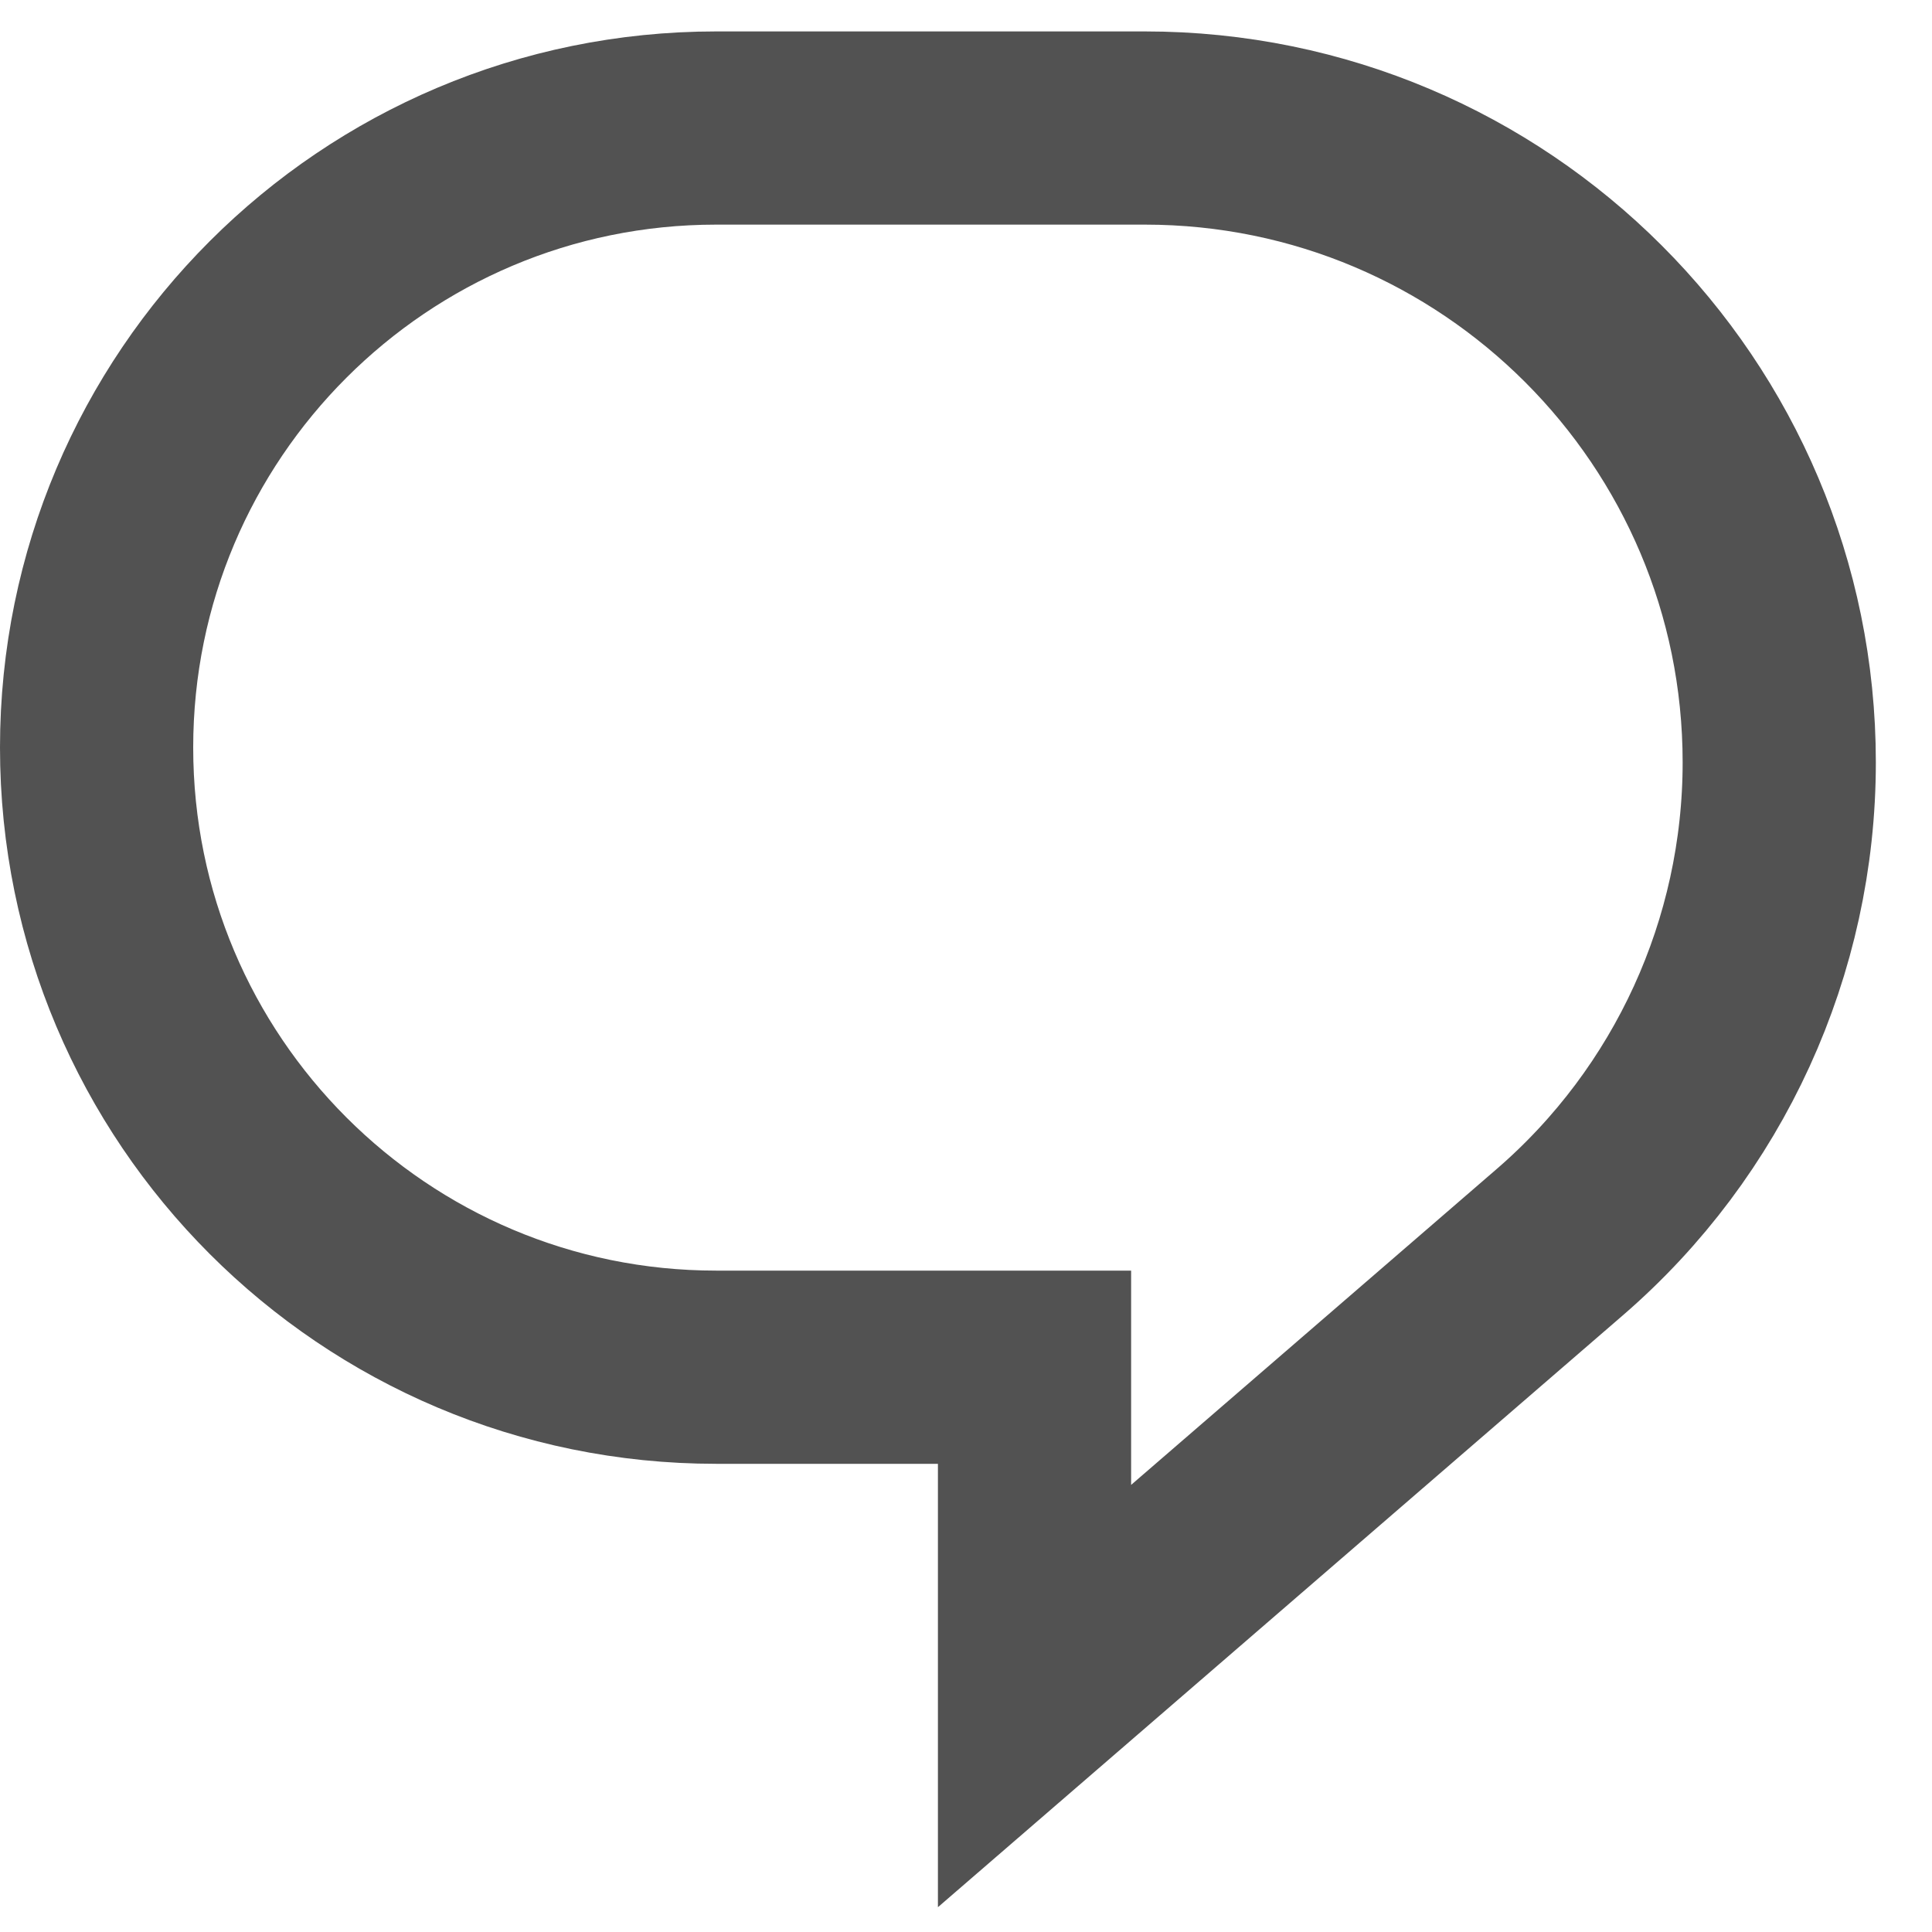
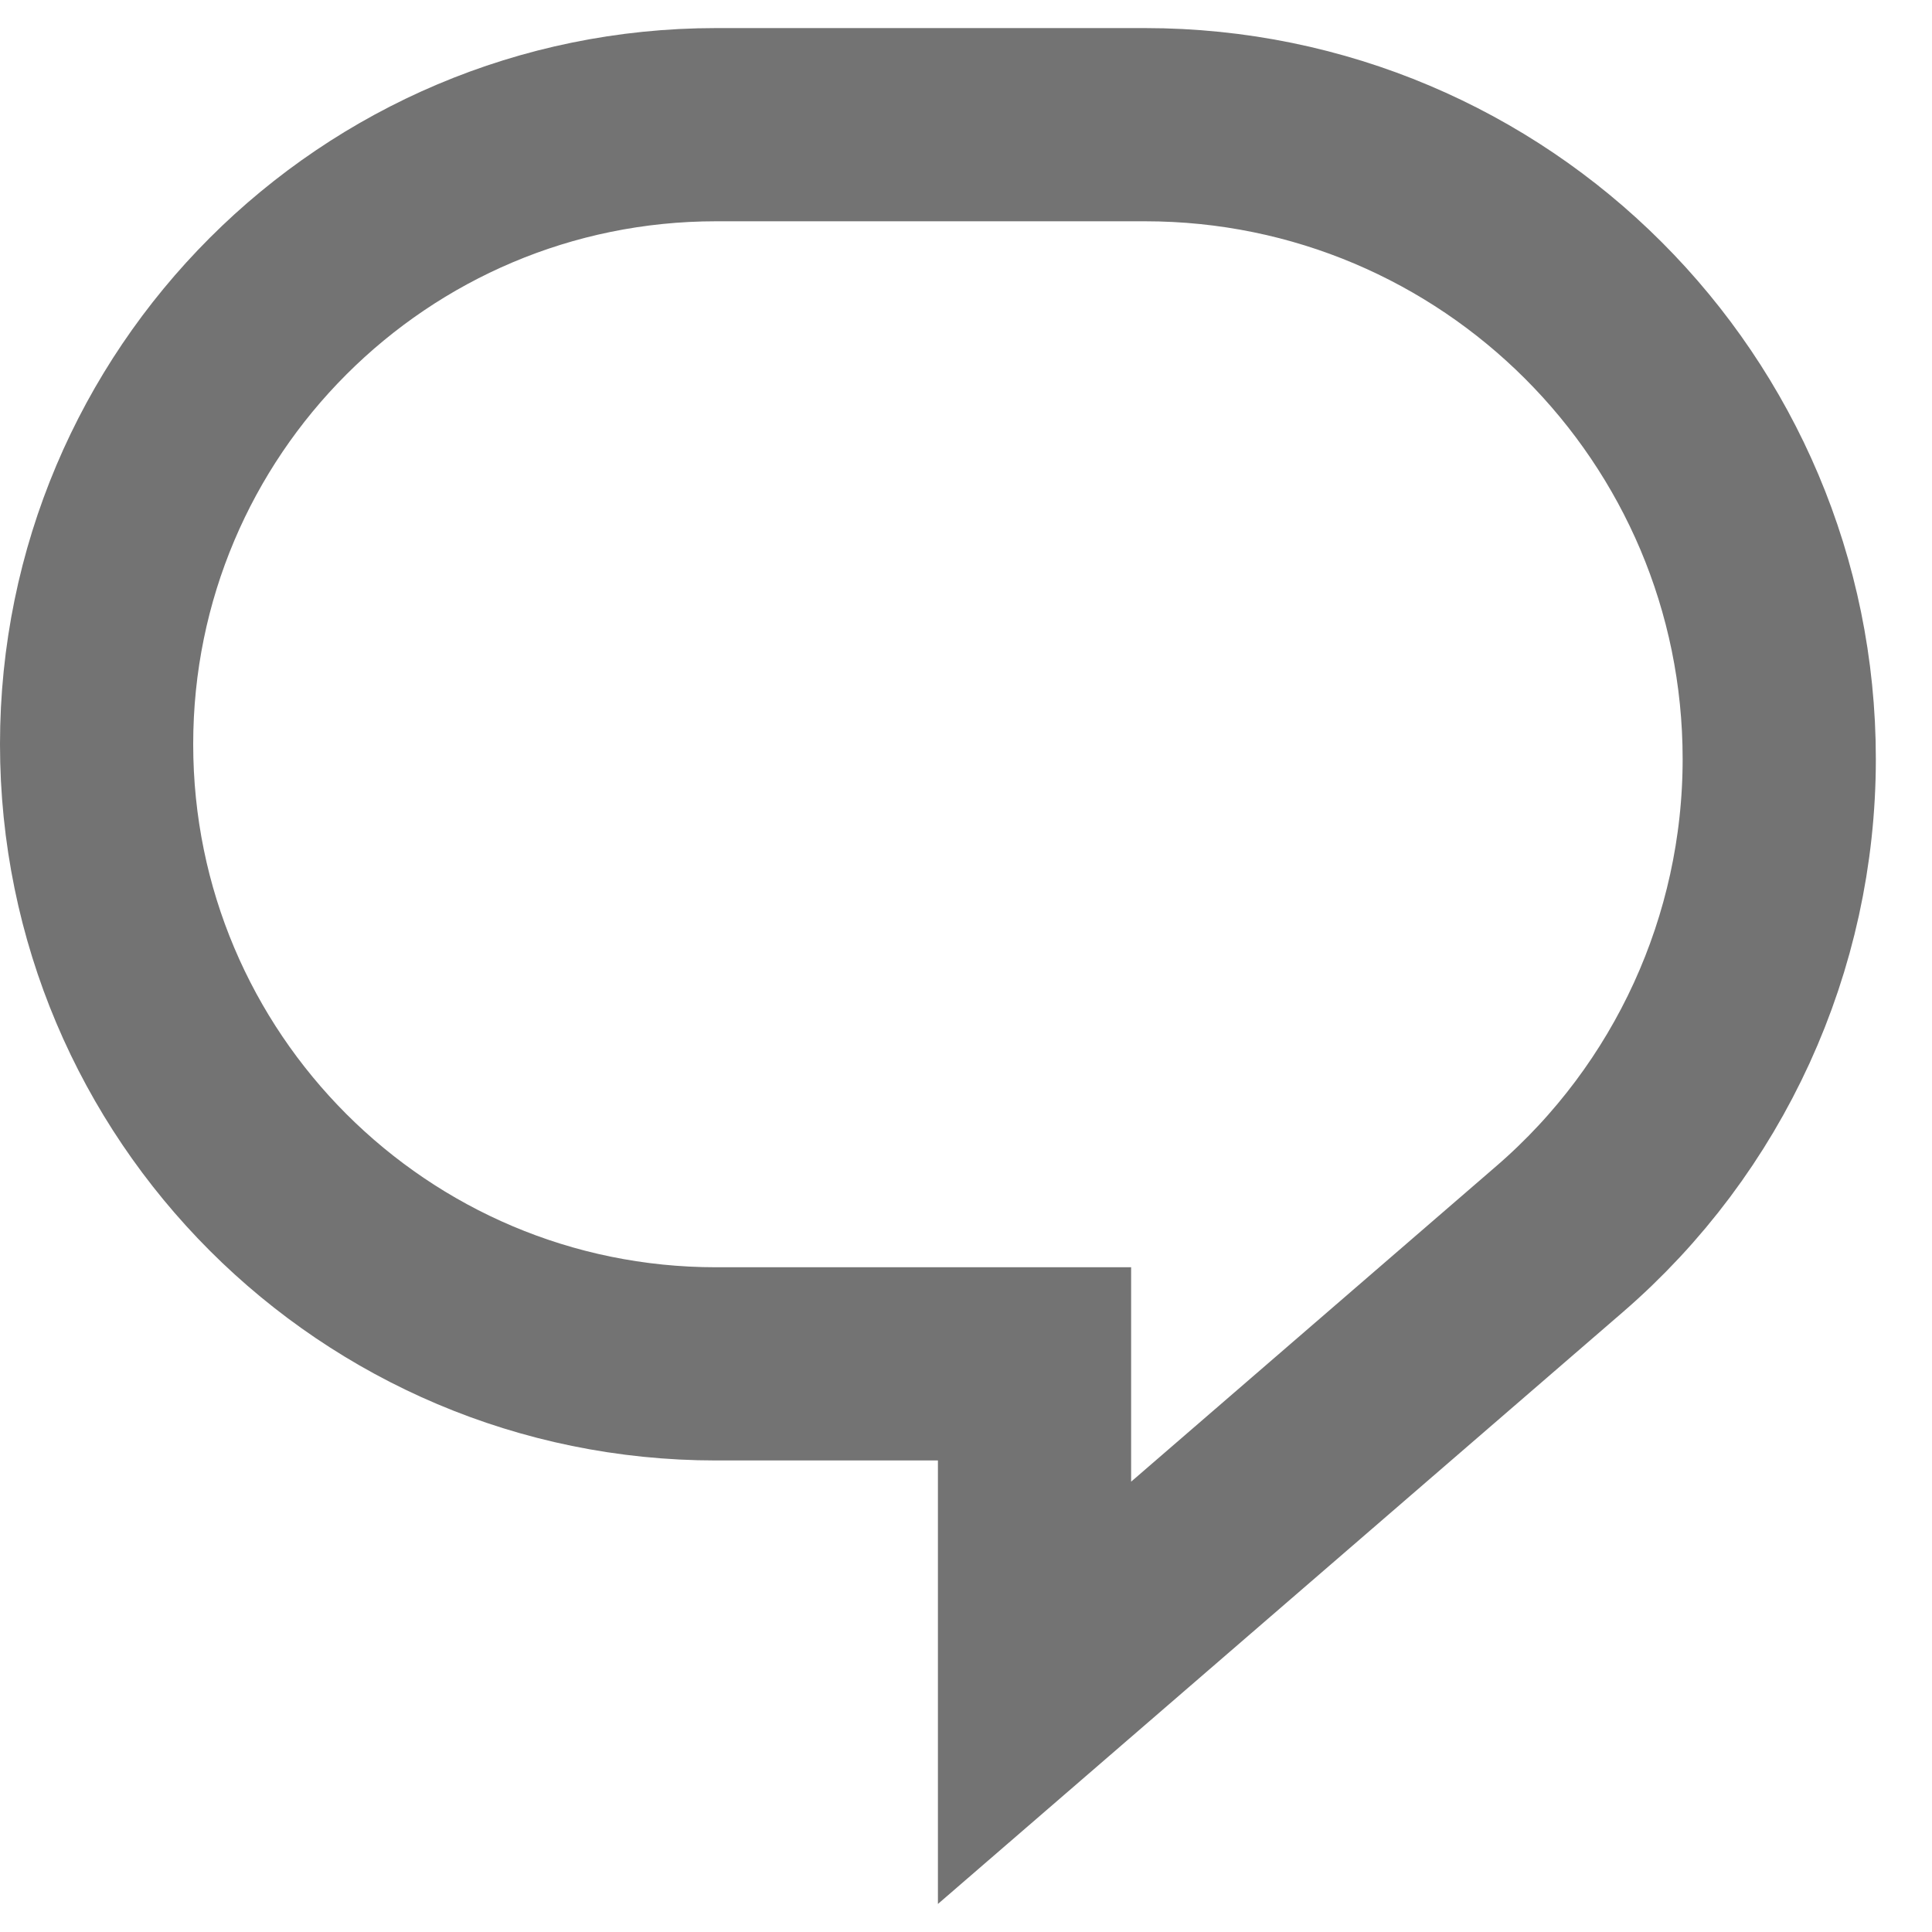
<svg xmlns="http://www.w3.org/2000/svg" width="15" height="15" viewBox="0 0 15 15" fill="none">
-   <g id="comment-sv">
-     <path id="comment-sv_2" d="M12.109 9.645L8.032 13.168V11.365V10.615H7.282H5.56C2.904 10.615 0.75 8.461 0.75 5.804C0.75 3.147 2.904 0.994 5.56 0.994H8.889C11.609 0.994 13.814 3.199 13.814 5.919C13.814 7.35 13.192 8.71 12.109 9.645Z" stroke="#525252" stroke-width="1.5" />
-   </g>
+   <path id="comment" d="M12.109 9.62L8.032 13.143V11.339V10.589H7.282H5.56C2.904 10.589 0.75 8.435 0.75 5.778C0.75 3.122 2.904 0.968 5.56 0.968H8.889C11.609 0.968 13.814 3.173 13.814 5.893C13.814 7.324 13.192 8.684 12.109 9.62Z" stroke="#737373" stroke-width="1.5" />
</svg>
